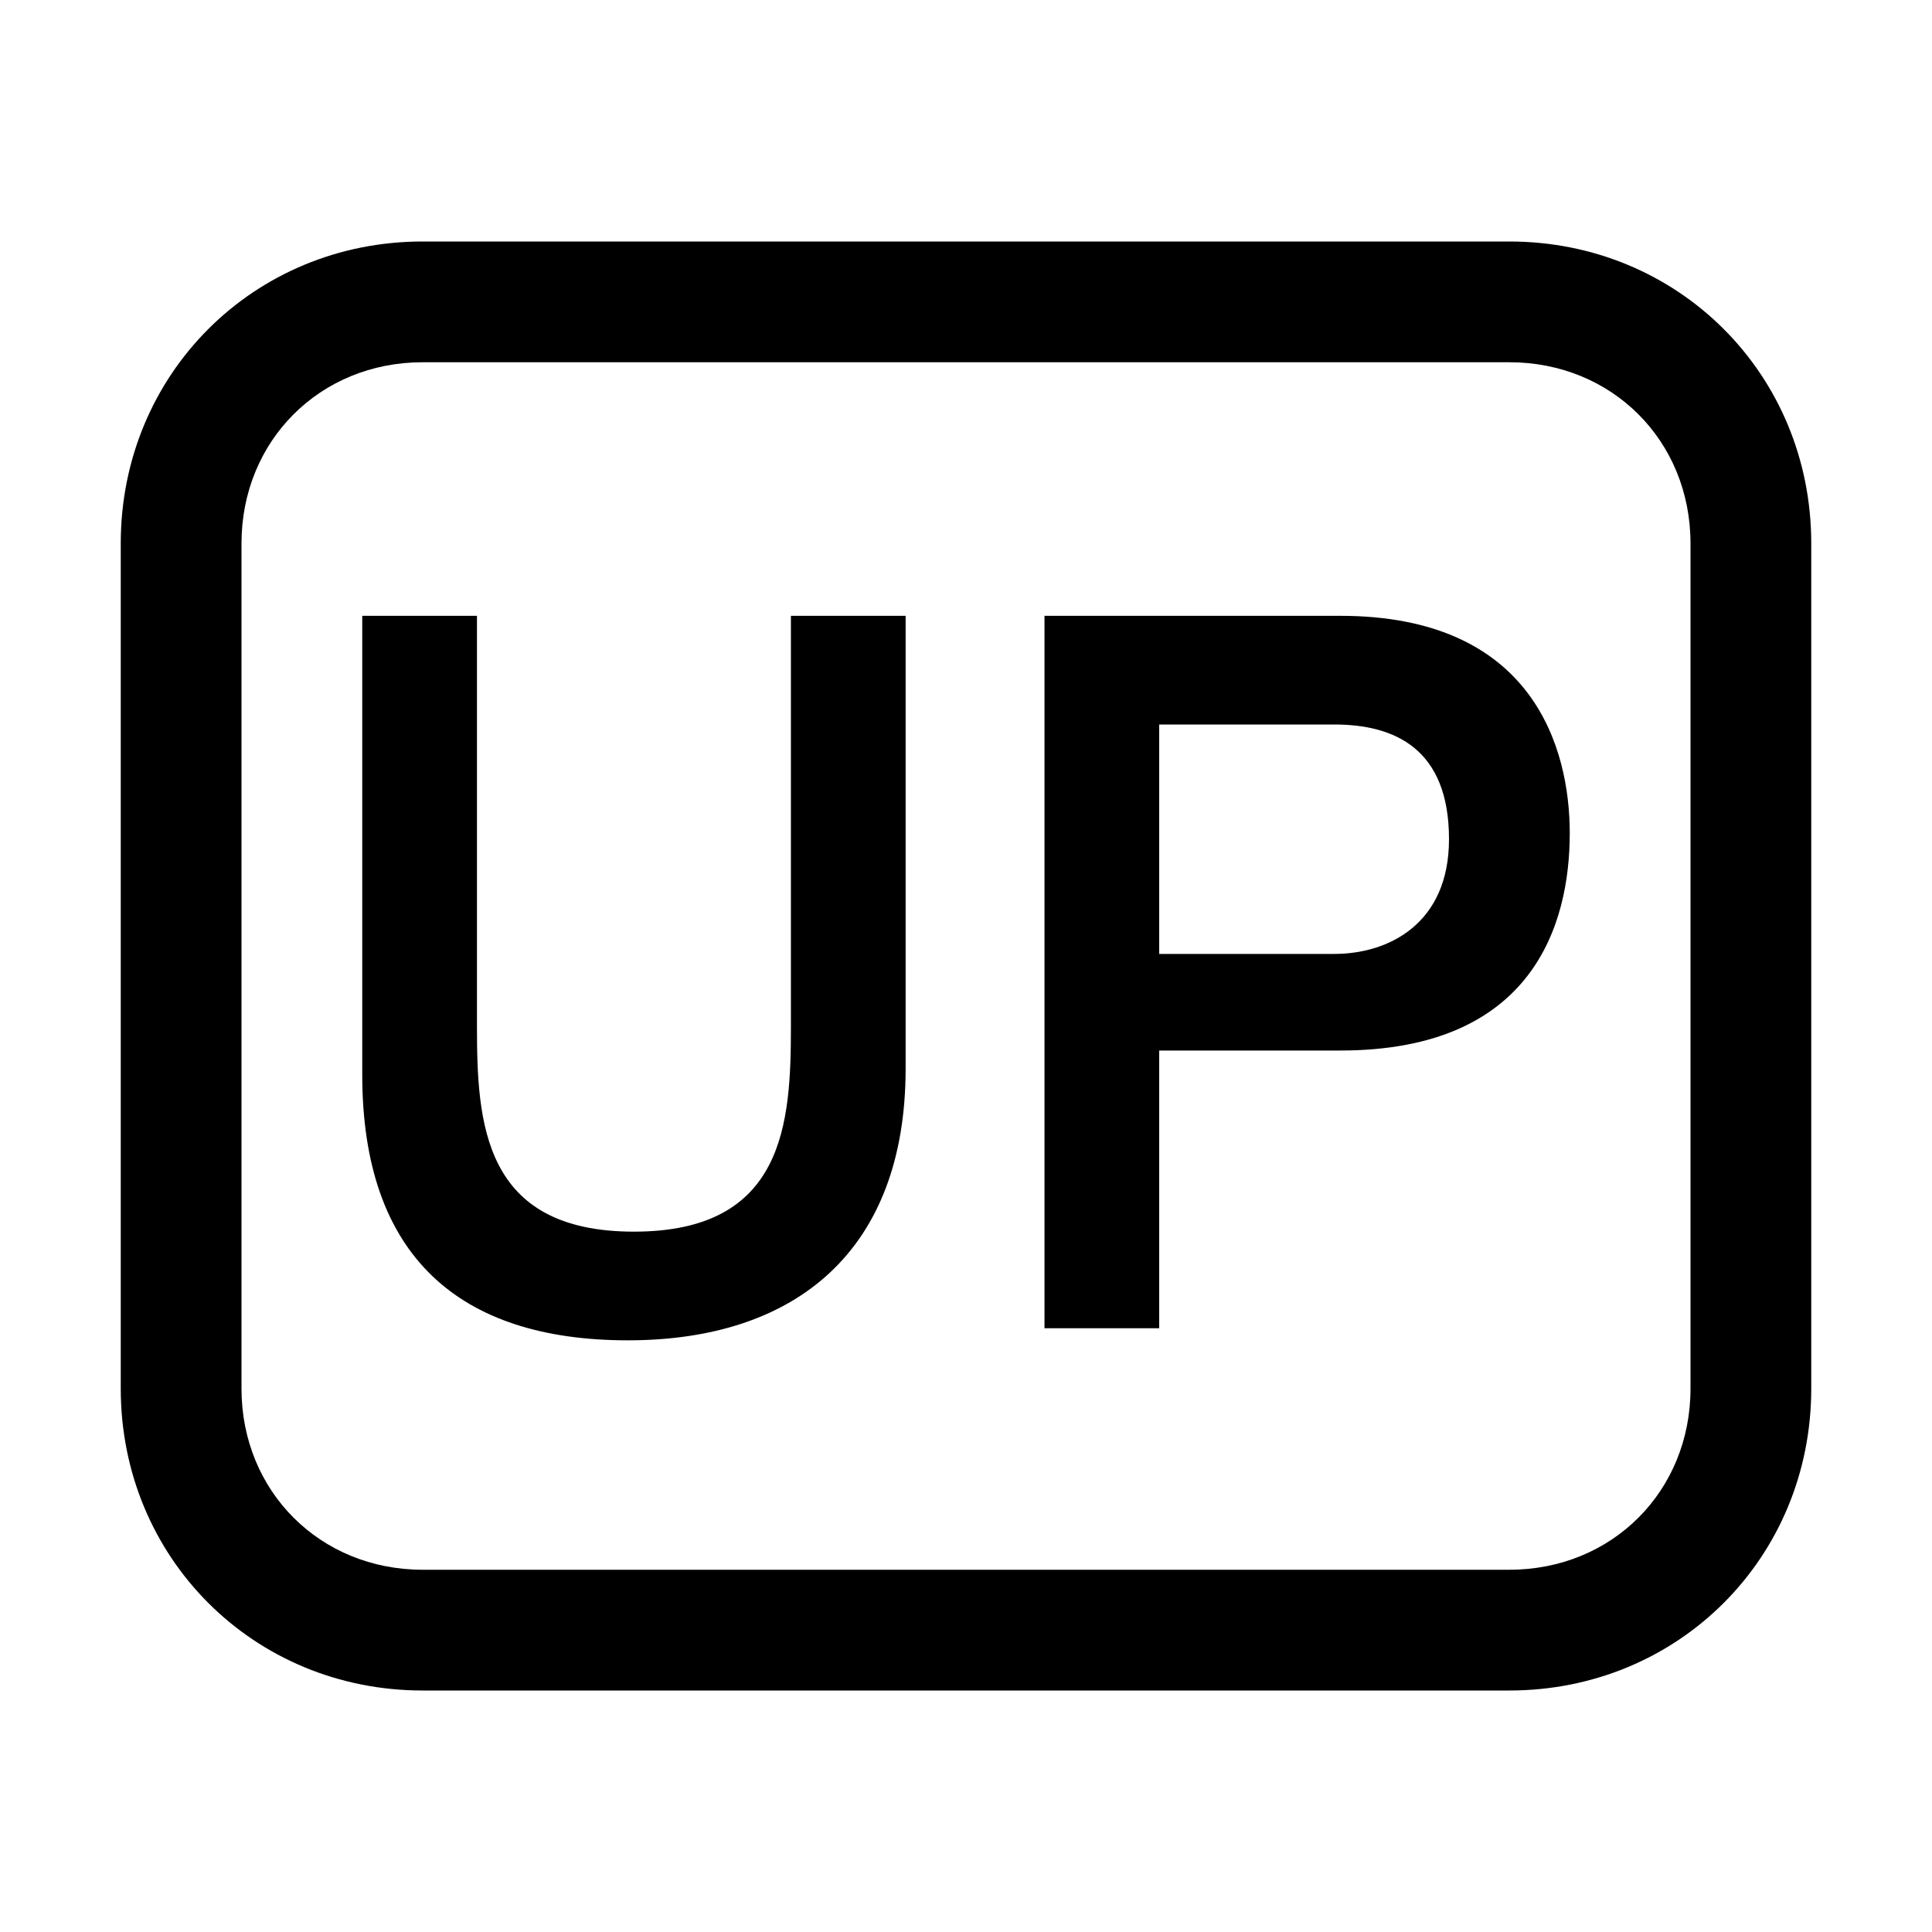
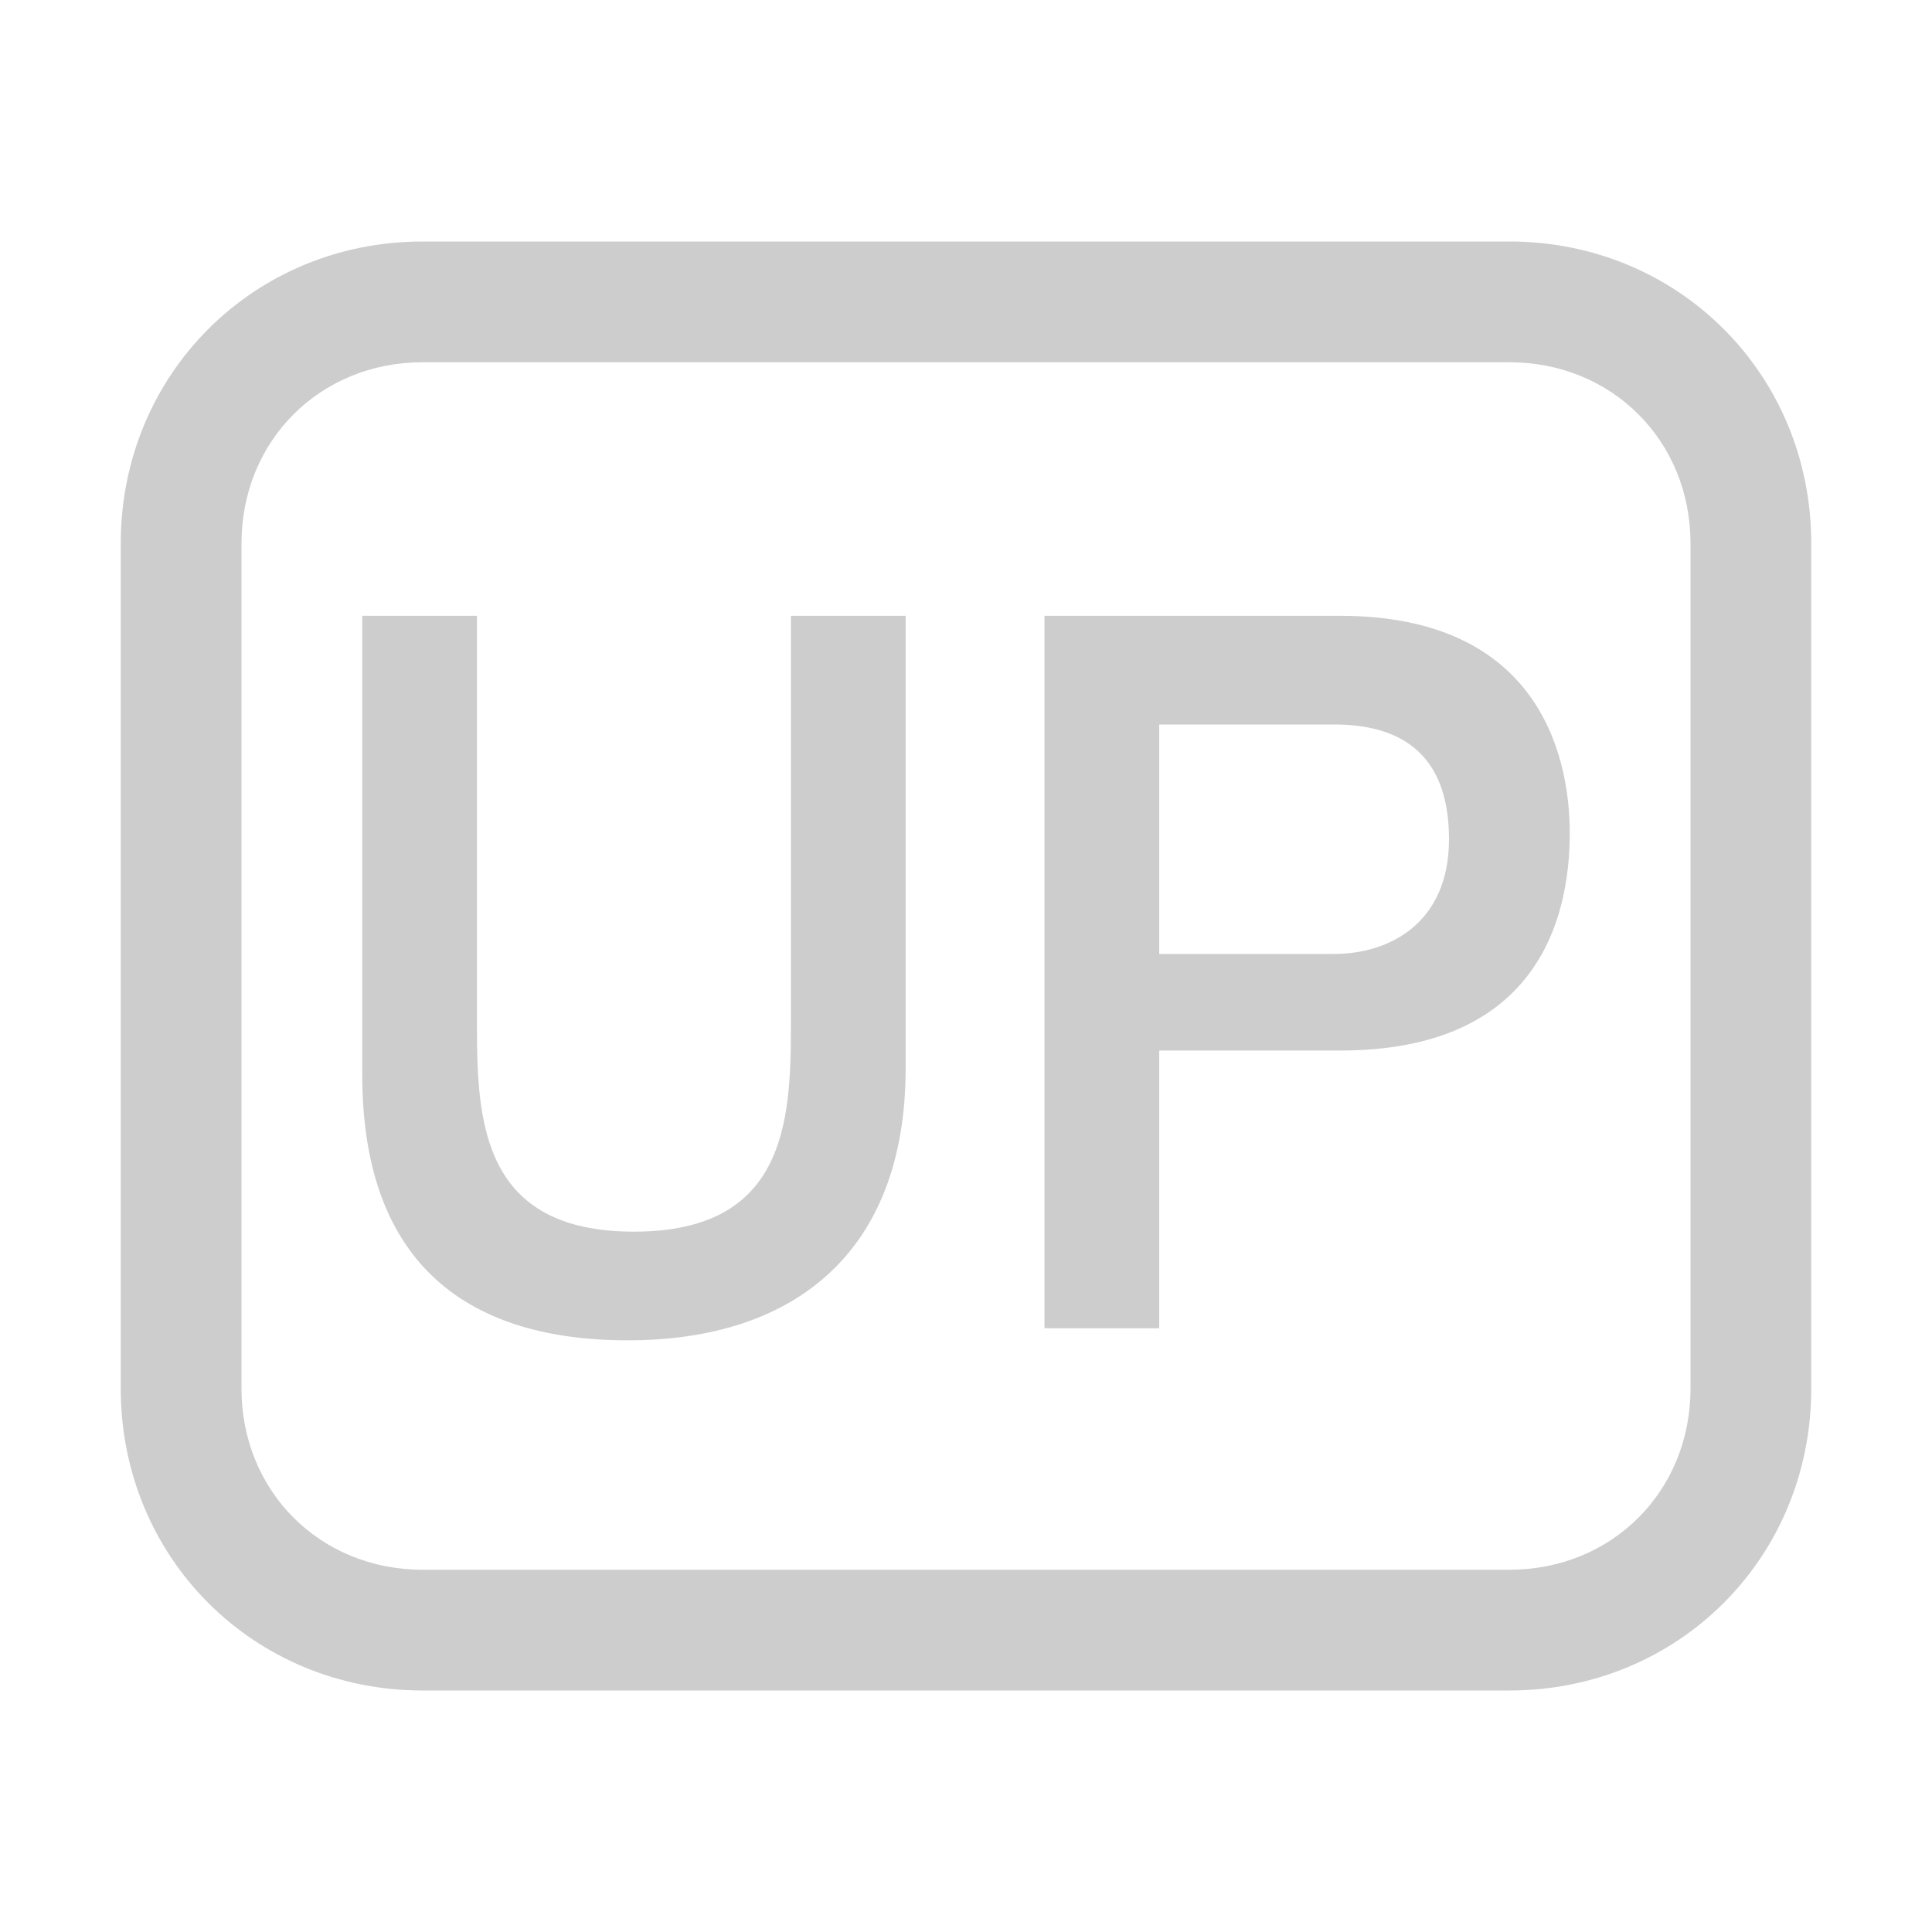
- <svg xmlns="http://www.w3.org/2000/svg" t="1693819689746" class="icon" viewBox="0 0 1024 1024" version="1.1" p-id="3387" width="32" height="32">
-   <path d="M800 128H224C134.4 128 64 198.4 64 288v448c0 89.6 70.4 160 160 160h576c89.6 0 160-70.4 160-160V288c0-89.6-70.4-160-160-160z m96 608c0 54.4-41.6 96-96 96H224c-54.4 0-96-41.6-96-96V288c0-54.4 41.6-96 96-96h576c54.4 0 96 41.6 96 96v448z" p-id="3388" />
-   <path d="M419.2 544c0 51.2-3.2 108.8-83.2 108.8S252.8 595.2 252.8 544v-217.6H192v243.2c0 96 51.2 140.8 140.8 140.8 89.6 0 147.2-48 147.2-144v-240h-60.8V544zM710.4 326.4h-156.8V704h60.8v-147.2h96c102.4 0 121.6-67.2 121.6-115.2 0-44.8-19.2-115.2-121.6-115.2z m-3.2 179.2h-92.8V384h92.8c32 0 60.8 12.8 60.8 60.8 0 44.8-32 60.8-60.8 60.8z" p-id="3389" />
+ <svg xmlns="http://www.w3.org/2000/svg" t="1693924973685" class="icon" viewBox="0 0 1024 1024" version="1.1" p-id="5440" width="32" height="32">
+   <path d="M800 128H224C134.4 128 64 198.4 64 288v448c0 89.6 70.4 160 160 160h576c89.6 0 160-70.4 160-160V288c0-89.6-70.4-160-160-160z m96 608c0 54.4-41.6 96-96 96H224c-54.4 0-96-41.6-96-96V288c0-54.4 41.6-96 96-96h576c54.4 0 96 41.6 96 96v448z" fill="#cdcdcd" p-id="5441" />
+   <path d="M419.2 544c0 51.2-3.2 108.8-83.2 108.8S252.8 595.2 252.8 544v-217.6H192v243.2c0 96 51.2 140.8 140.8 140.8 89.6 0 147.2-48 147.2-144v-240h-60.8V544zM710.4 326.4h-156.8V704h60.8v-147.2h96c102.4 0 121.6-67.2 121.6-115.2 0-44.8-19.2-115.2-121.6-115.2z m-3.2 179.2h-92.8V384h92.8c32 0 60.8 12.8 60.8 60.8 0 44.8-32 60.8-60.8 60.8z" fill="#cdcdcd" p-id="5442" />
</svg>
